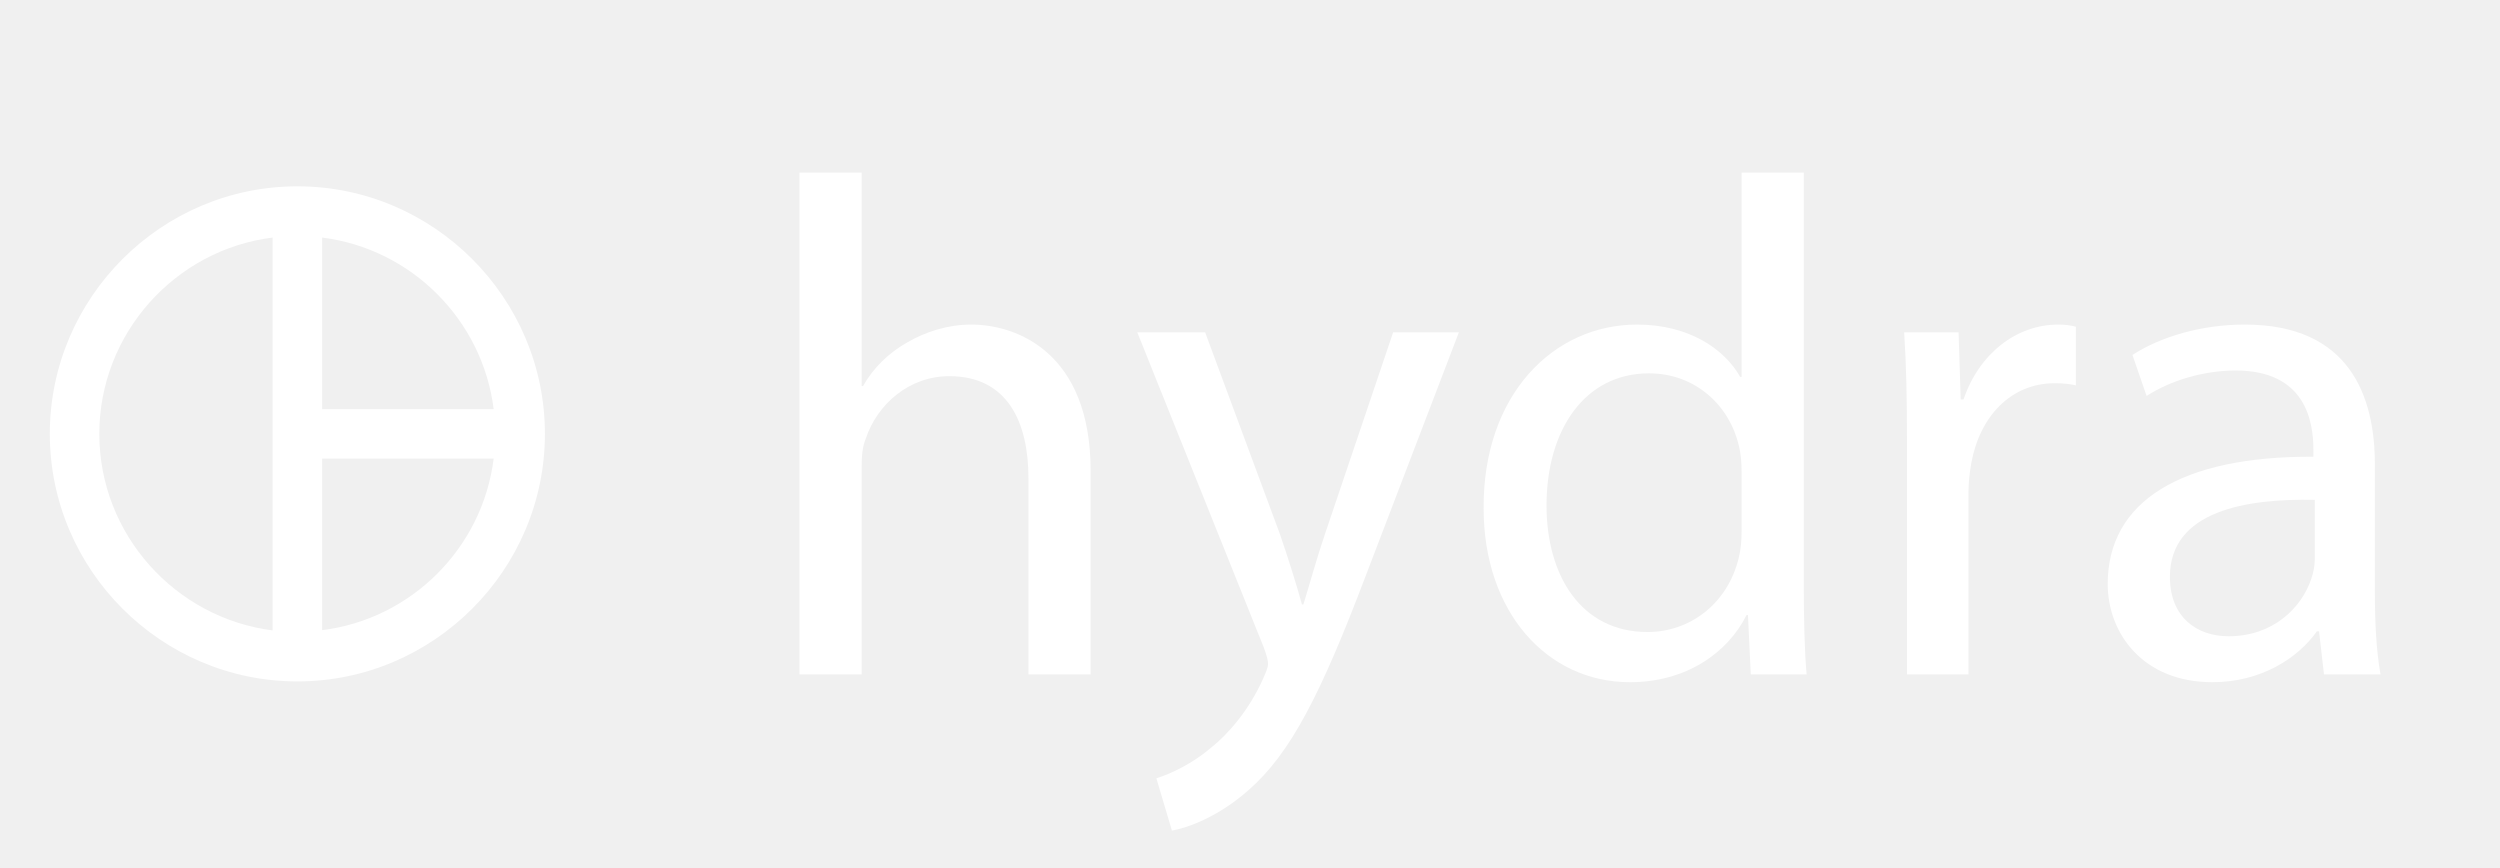
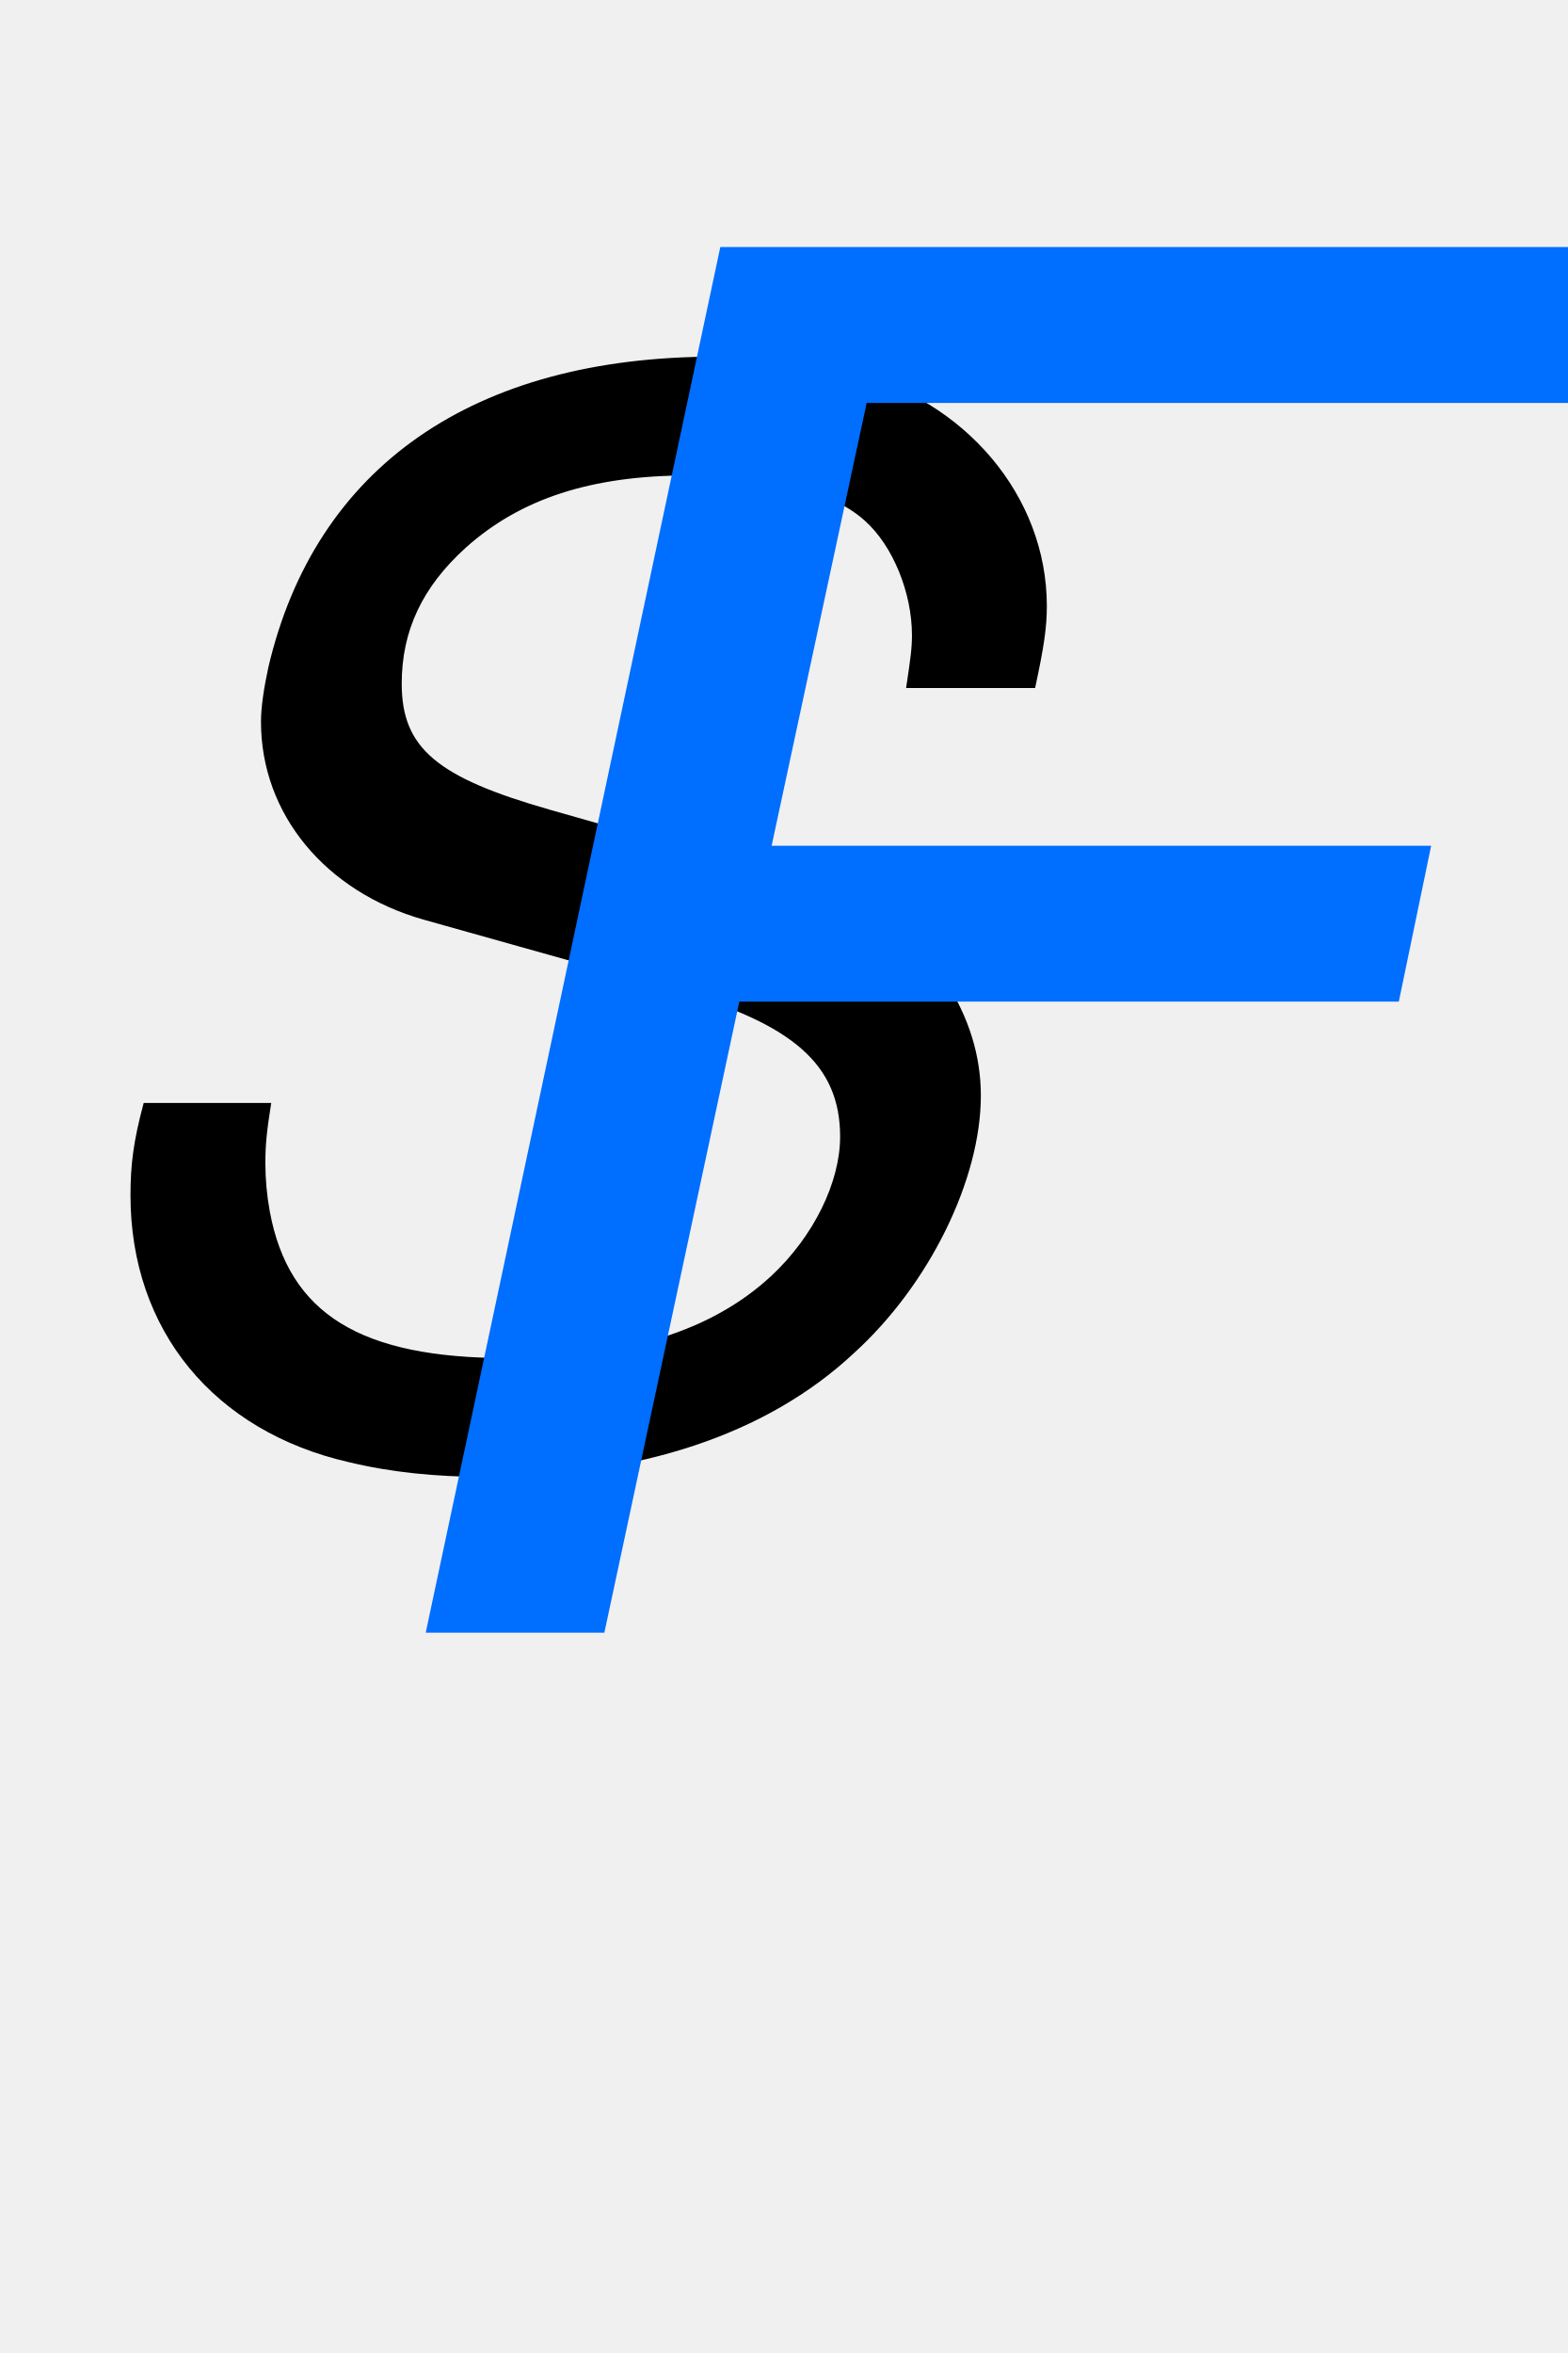
- <svg xmlns="http://www.w3.org/2000/svg" fill="#ffffff" width="357.25px" height="124px" viewBox="0 0 357.25 124">
-   <path d="M42.493,26.625C23.037,26.625,7.118,42.544,7.118,62s15.919,35.375,35.375,35.375S77.868,81.456,77.868,62 S61.949,26.625,42.493,26.625z M46.03,33.947c12.769,1.592,22.925,11.779,24.514,24.516H46.03V33.947z M14.193,62 c0-14.361,10.858-26.318,24.763-28.053v56.139C25.052,88.316,14.193,76.363,14.193,62z M46.03,90.051V65.537h24.514 C68.955,78.307,58.799,88.462,46.03,90.051z" />
-   <path d="M114.24,24.666h8.888v30.502h0.202c1.414-2.525,3.636-4.747,6.363-6.262 c2.626-1.516,5.757-2.525,9.09-2.525c6.564,0,17.068,4.04,17.068,20.906v29.088h-8.888V68.298c0-7.878-2.929-14.544-11.312-14.544 c-5.757,0-10.302,4.04-11.917,8.888c-0.505,1.212-0.606,2.525-0.606,4.242v29.491h-8.888V24.666z" />
-   <path d="M172.215,47.492l10.705,28.885c1.111,3.232,2.323,7.07,3.131,9.999h0.203 c0.908-2.929,1.918-6.666,3.131-10.2l9.695-28.684h9.393l-13.332,34.844c-6.362,16.766-10.705,25.351-16.765,30.603 c-4.343,3.838-8.686,5.354-10.908,5.757l-2.222-7.474c2.222-0.707,5.151-2.121,7.777-4.343c2.424-1.919,5.454-5.353,7.474-9.897 c0.404-0.909,0.707-1.616,0.707-2.121s-0.201-1.212-0.605-2.323l-18.079-45.045H172.215z" />
-   <path d="M257.761,24.666V83.75c0,4.343,0.101,9.292,0.404,12.625h-7.979l-0.403-8.483h-0.202 c-2.727,5.453-8.686,9.595-16.664,9.595c-11.817,0-20.907-9.999-20.907-24.846c-0.101-16.261,9.999-26.26,21.917-26.26 c7.474,0,12.523,3.535,14.745,7.474h0.202V24.666H257.761z M248.873,67.389c0-1.111-0.102-2.626-0.404-3.737 c-1.312-5.655-6.16-10.302-12.826-10.302c-9.191,0-14.645,8.08-14.645,18.887c0,9.898,4.848,18.079,14.442,18.079 c5.959,0,11.413-3.939,13.028-10.605c0.303-1.212,0.404-2.424,0.404-3.838V67.389z" />
-   <path d="M272.508,62.743c0-5.758-0.102-10.706-0.404-15.251h7.776l0.304,9.595h0.403 c2.222-6.565,7.575-10.706,13.534-10.706c1.01,0,1.717,0.102,2.524,0.303v8.383c-0.909-0.201-1.817-0.303-3.03-0.303 c-6.262,0-10.705,4.747-11.918,11.413c-0.201,1.212-0.403,2.626-0.403,4.141v26.058h-8.786V62.743z" />
-   <path d="M332.098,96.375l-0.707-6.161h-0.304c-2.727,3.838-7.979,7.272-14.948,7.272 c-9.896,0-14.947-6.969-14.947-14.039c0-11.816,10.504-18.28,29.391-18.18v-1.01c0-4.04-1.111-11.312-11.109-11.312 c-4.545,0-9.292,1.413-12.727,3.636l-2.02-5.858c4.04-2.626,9.898-4.343,16.059-4.343c14.947,0,18.584,10.201,18.584,19.998v18.28 c0,4.242,0.201,8.383,0.808,11.716H332.098z M330.784,71.429c-9.696-0.202-20.704,1.515-20.704,11.009 c0,5.757,3.838,8.483,8.383,8.483c6.362,0,10.402-4.04,11.816-8.181c0.303-0.909,0.505-1.919,0.505-2.828V71.429z" />
+ <svg xmlns="http://www.w3.org/2000/svg" id="Layer_1" data-name="Layer 1" viewBox="0 0 798.31 1197.97">
+   <defs>
+     <style>.cls-1{font-size:746.49px;font-family:Helvetica-Oblique, Helvetica;}.cls-1,.cls-2{font-style:oblique;}.cls-2{font-size:967.67px;fill:#006eff;font-family:Helvetica-LightOblique, Helvetica;font-weight:300;}</style>
+   </defs>
+   <text class="cls-1" transform="translate(0 734.73)">S</text>
+   <text class="cls-2" transform="translate(129.66 831.22)">F</text>
</svg>
